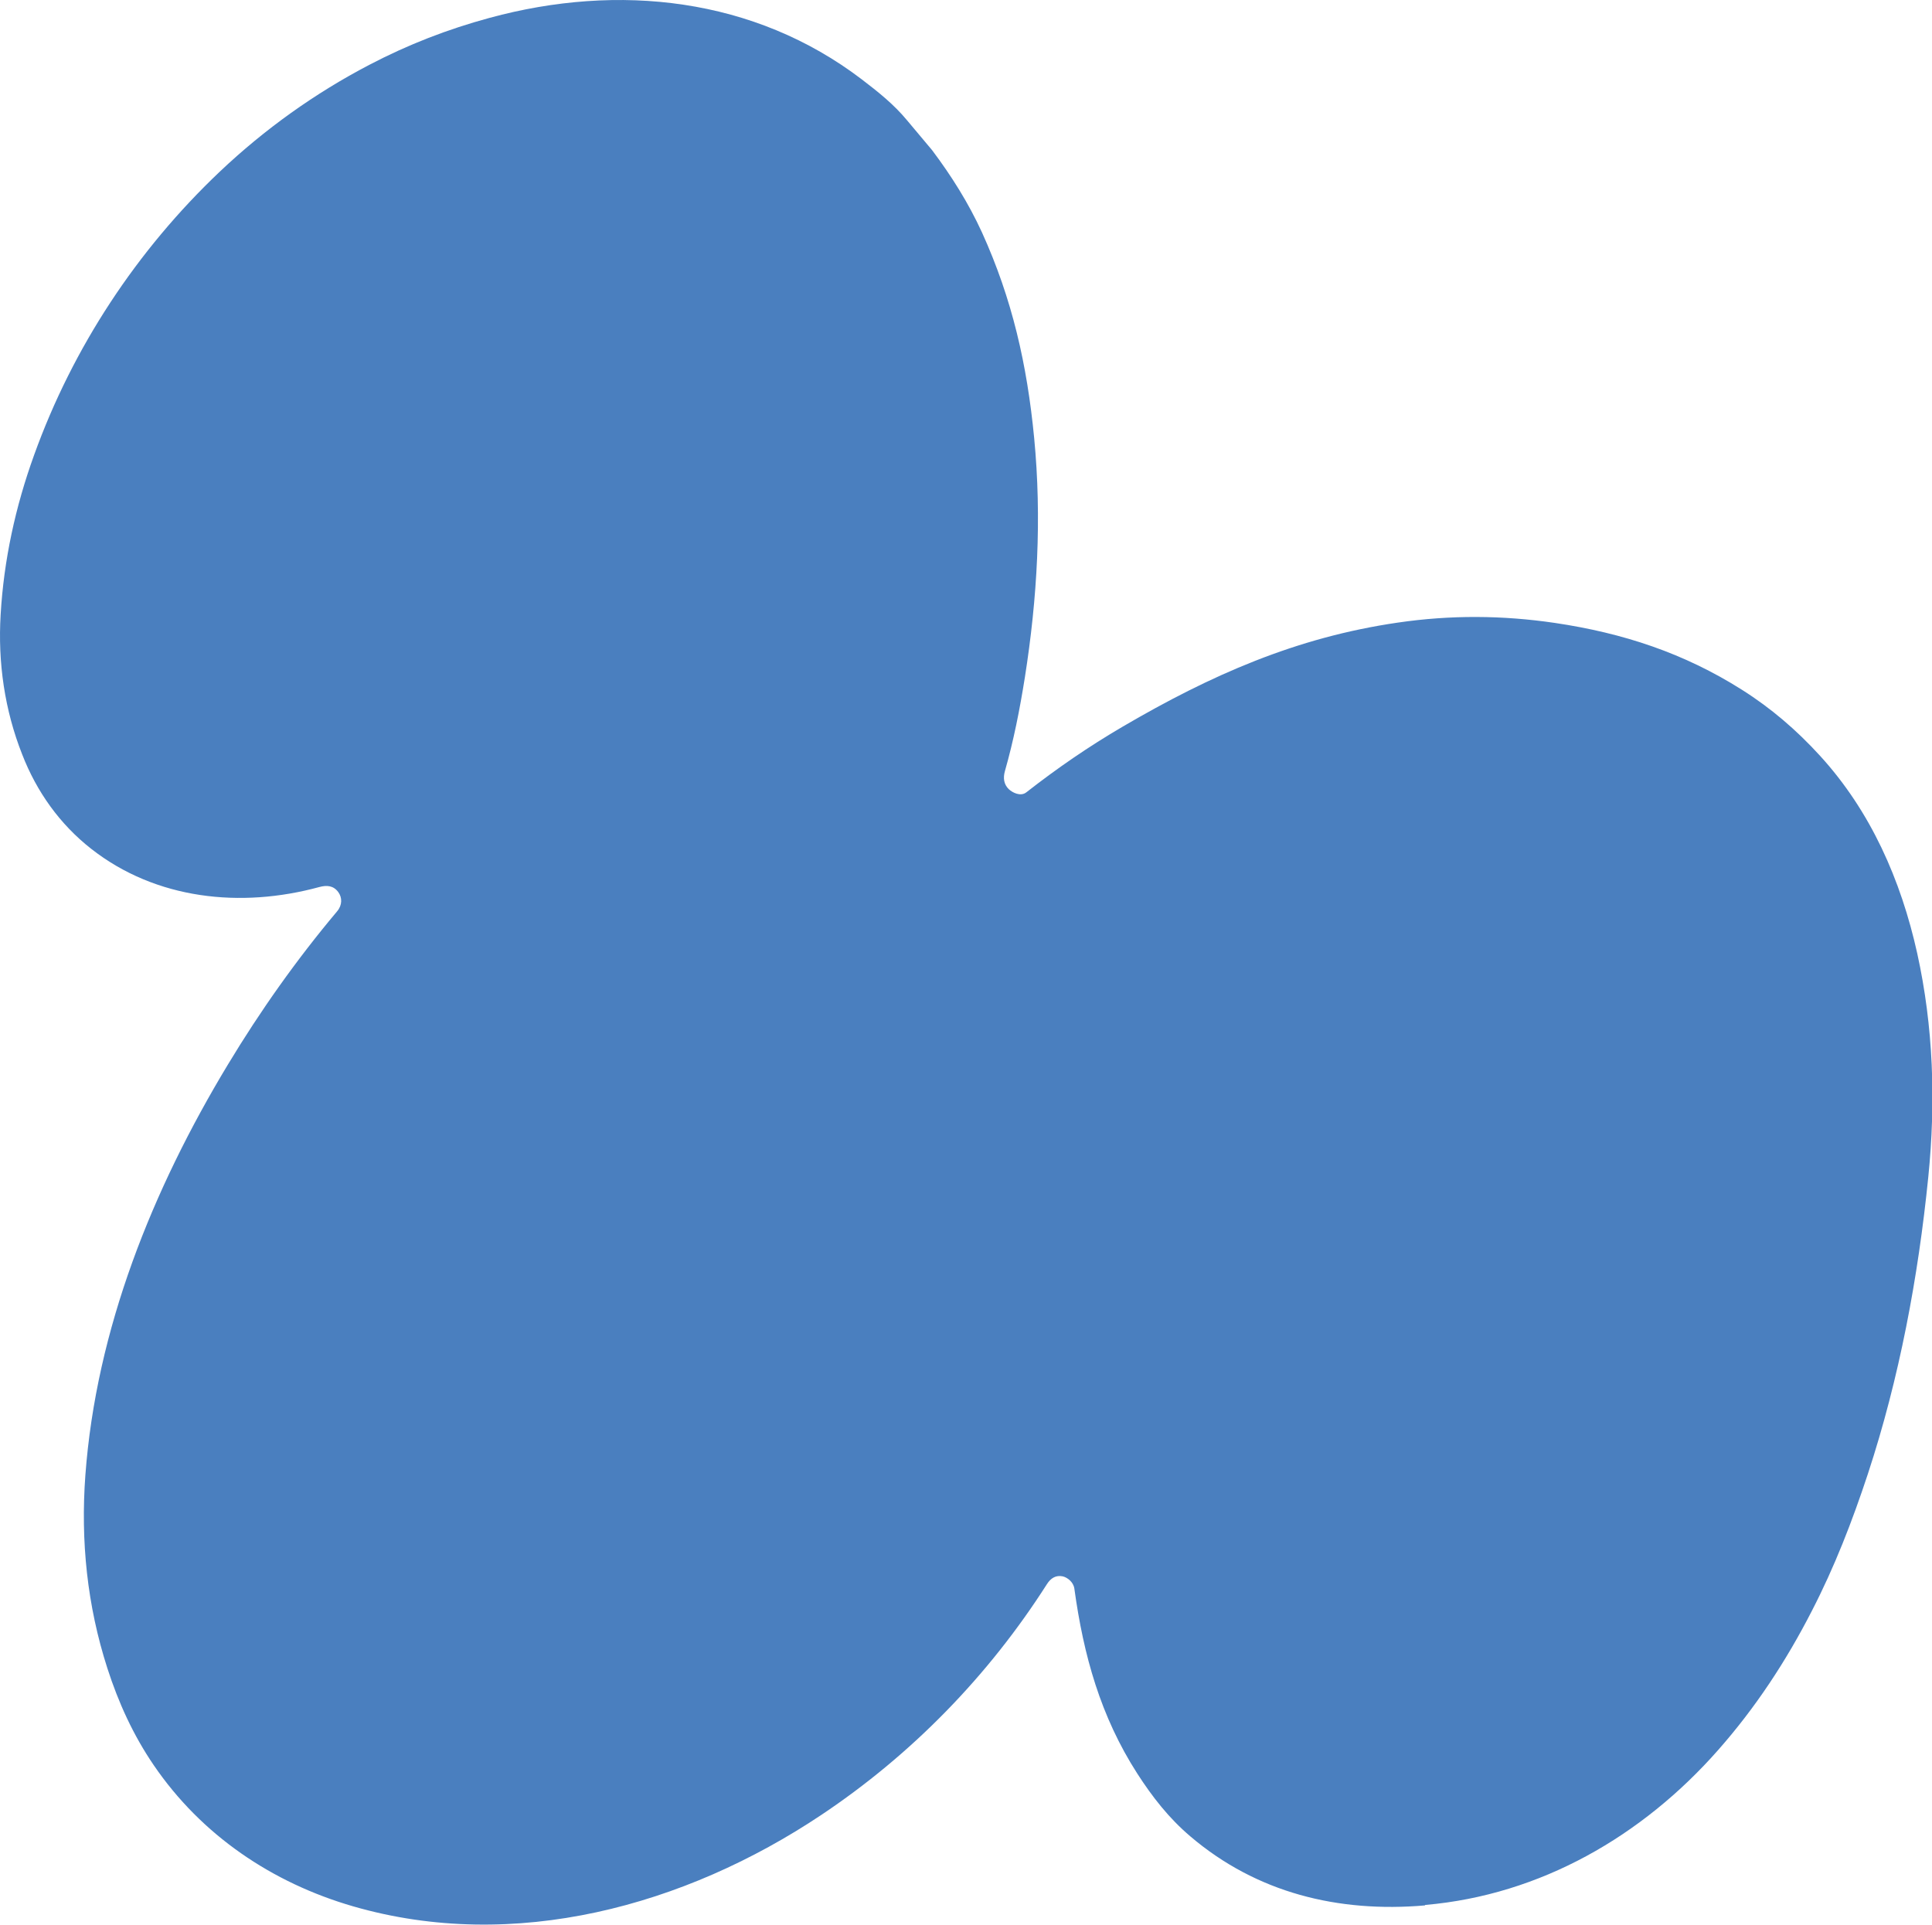
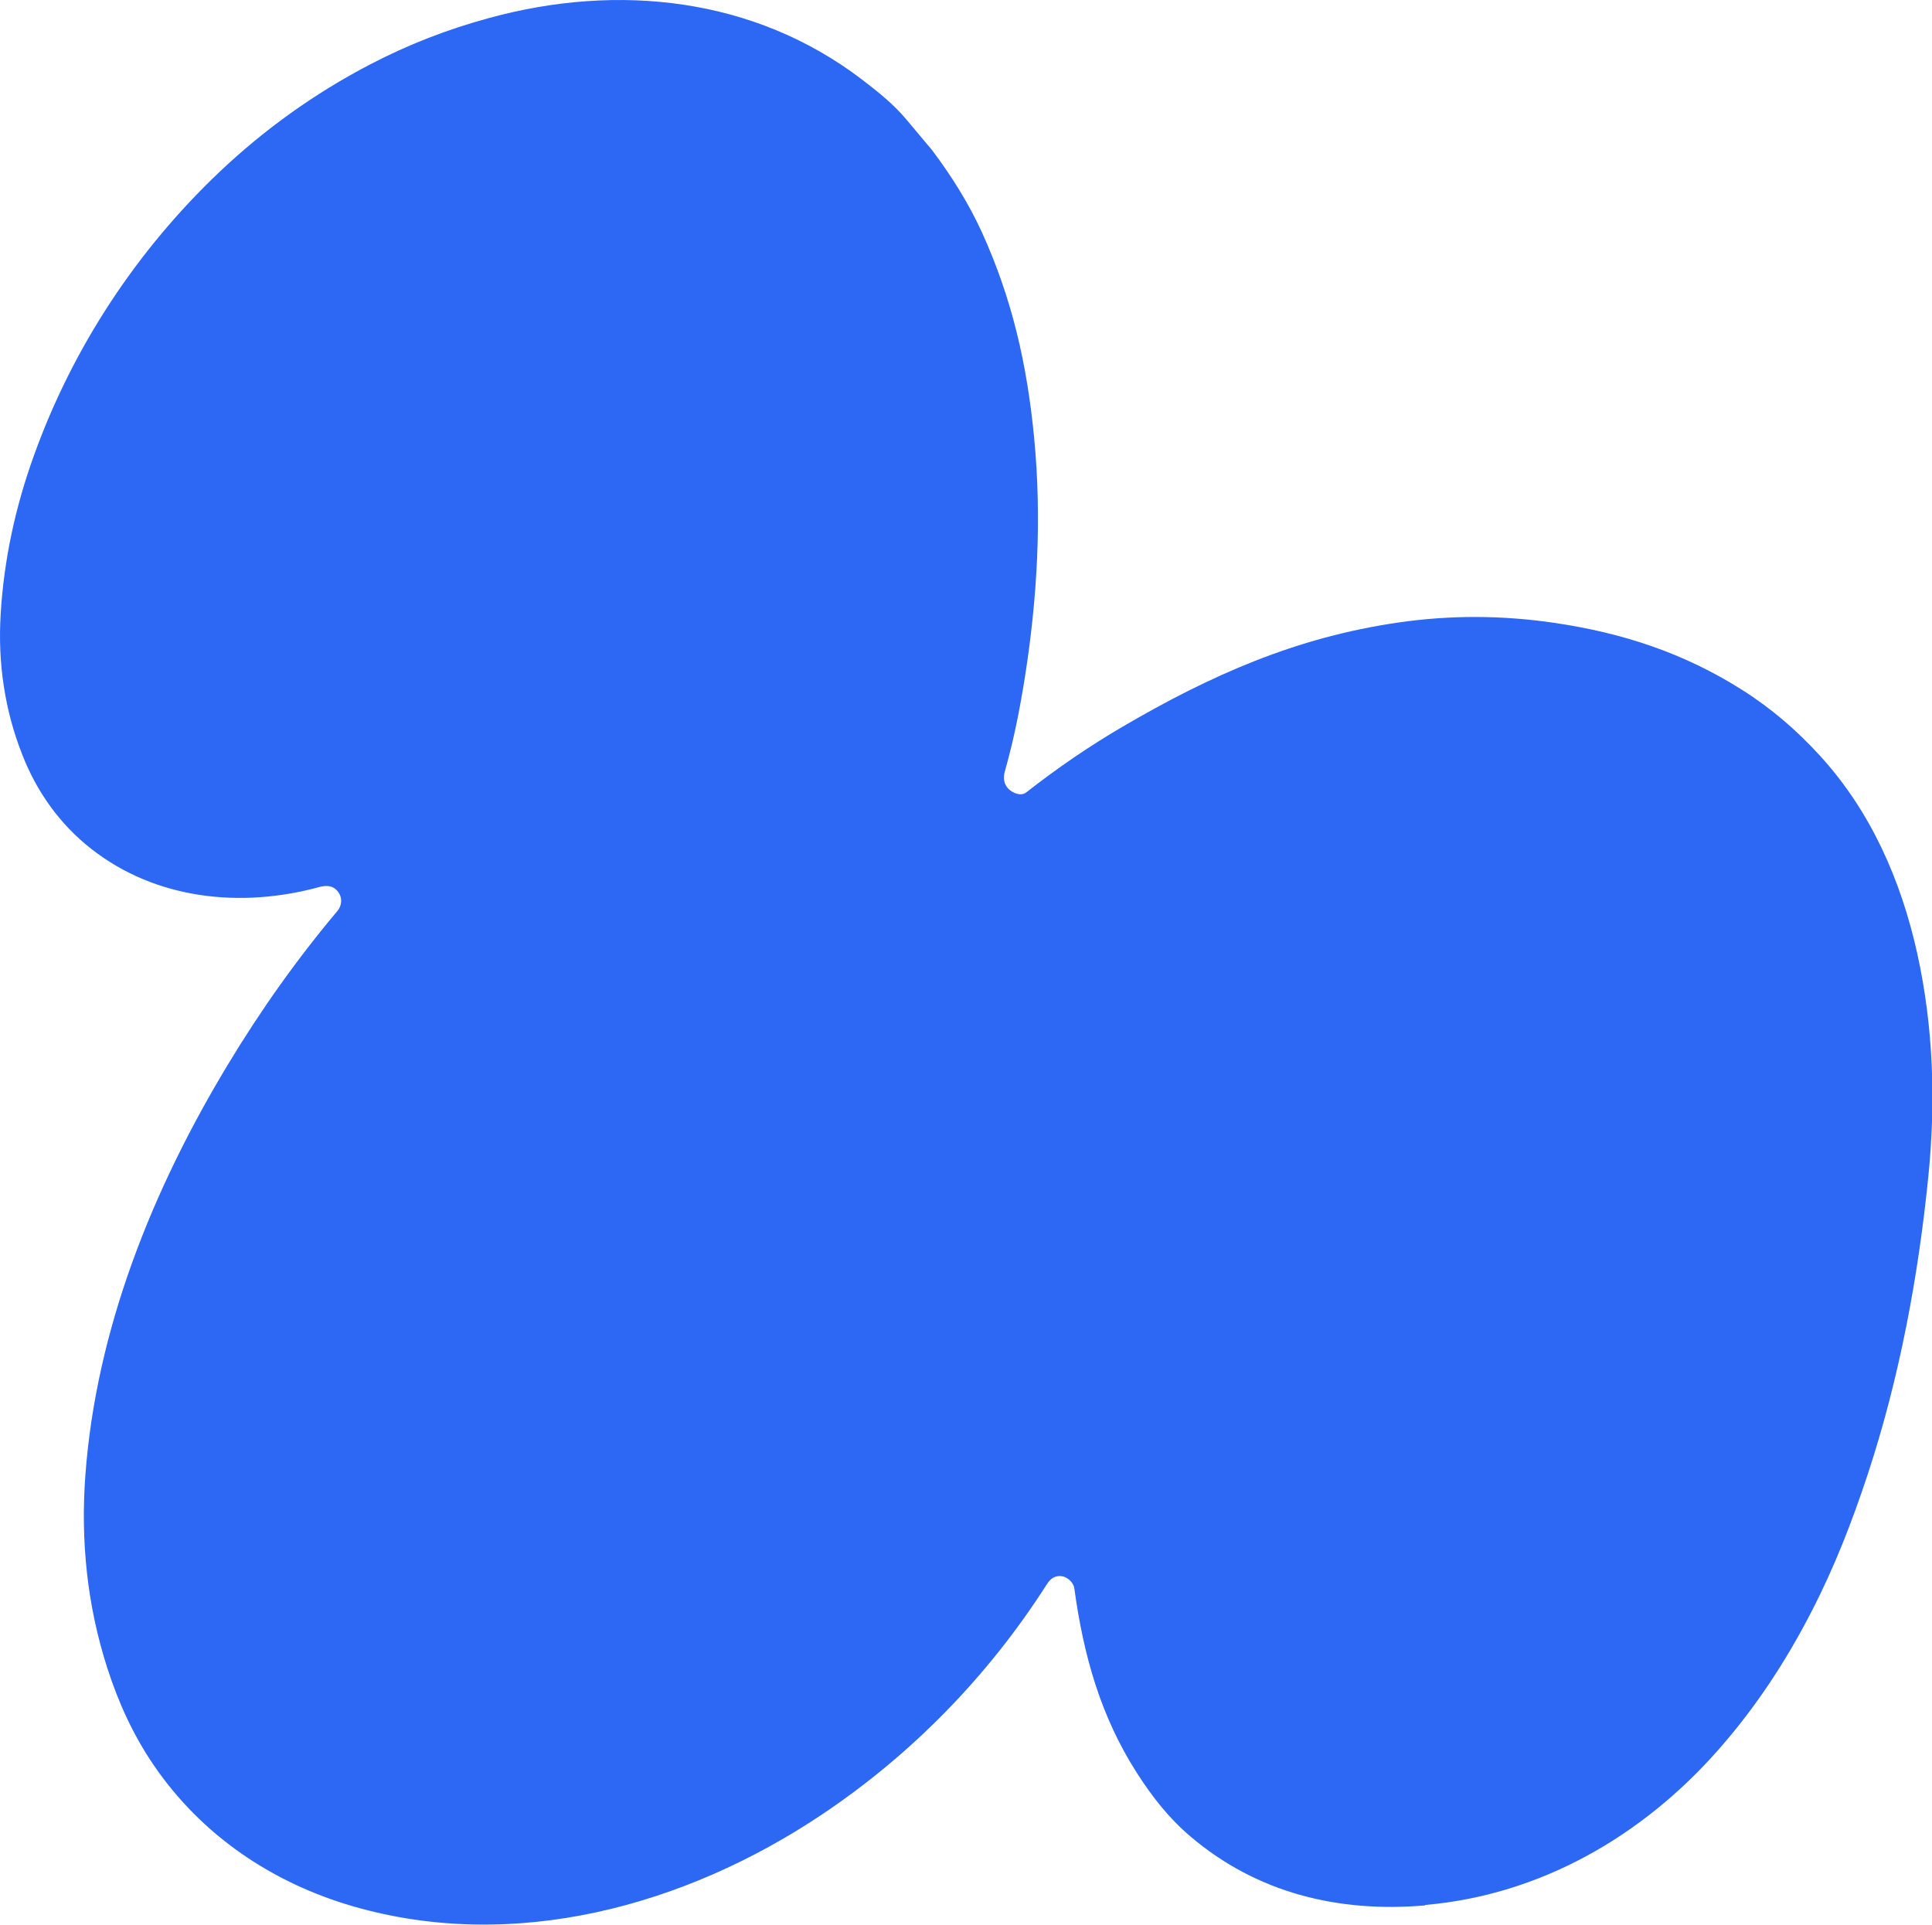
<svg xmlns="http://www.w3.org/2000/svg" id="Layer_2" data-name="Layer 2" viewBox="0 0 120.18 119.73">
  <defs>
    <style>
      .cls-1 {
-         fill: #4a7fbf;
+         fill: #2d68f5;
      }
    </style>
  </defs>
  <g id="Layer_1-2" data-name="Layer 1">
    <g id="Generative_Object" data-name="Generative Object">
      <path class="cls-1" d="M88.63,118.53c-5.39.46-10.46-.78-14.59-4.3-1.33-1.13-2.36-2.45-3.3-3.91-2.28-3.55-3.34-7.35-3.91-11.5-.06-.41-.43-.69-.72-.76-.43-.09-.75.11-.99.49-3.63,5.69-8.4,10.59-14.03,14.35-8.49,5.67-19.11,8.58-29.11,5.69-5.05-1.46-9.45-4.43-12.42-8.79-1.27-1.86-2.19-3.88-2.88-6.02-1.26-3.91-1.67-7.92-1.37-12.01.67-9.09,4.18-17.78,8.85-25.52,2.03-3.37,4.29-6.56,6.81-9.56.33-.39.32-.86.07-1.2-.3-.4-.7-.44-1.18-.31-4.88,1.33-10.16.78-14.19-2.38-1.95-1.53-3.39-3.55-4.29-5.87C.29,44.17-.14,41.22.04,38.23c.2-3.41.92-6.71,2.08-9.92,2.41-6.7,6.4-12.75,11.56-17.64,2.79-2.64,5.91-4.87,9.3-6.64,2.41-1.26,4.86-2.21,7.48-2.92,8.01-2.18,16.46-1.27,23.15,3.83,1.02.78,1.99,1.55,2.81,2.54l1.56,1.86c1.21,1.61,2.26,3.28,3.1,5.11,1.89,4.16,2.81,8.24,3.25,12.79.48,5,.2,9.96-.58,14.91-.32,2-.69,3.89-1.24,5.82-.12.42-.07.82.24,1.12.22.21.73.48,1.09.2,1.92-1.5,3.88-2.85,6-4.09,5.47-3.2,10.78-5.55,17.11-6.47,3.28-.48,6.51-.46,9.77.02,4.24.63,8.02,1.87,11.64,4.16,1.82,1.15,3.41,2.52,4.86,4.11,3.15,3.45,5.03,7.73,6.04,12.28,1.01,4.58,1.16,9.23.69,13.91-.63,6.26-1.8,12.52-3.76,18.48-.97,2.94-2.07,5.78-3.49,8.53-1.6,3.12-3.5,6.01-5.82,8.64-4.71,5.35-11.05,9.02-18.22,9.64Z" />
    </g>
  </g>
</svg>
